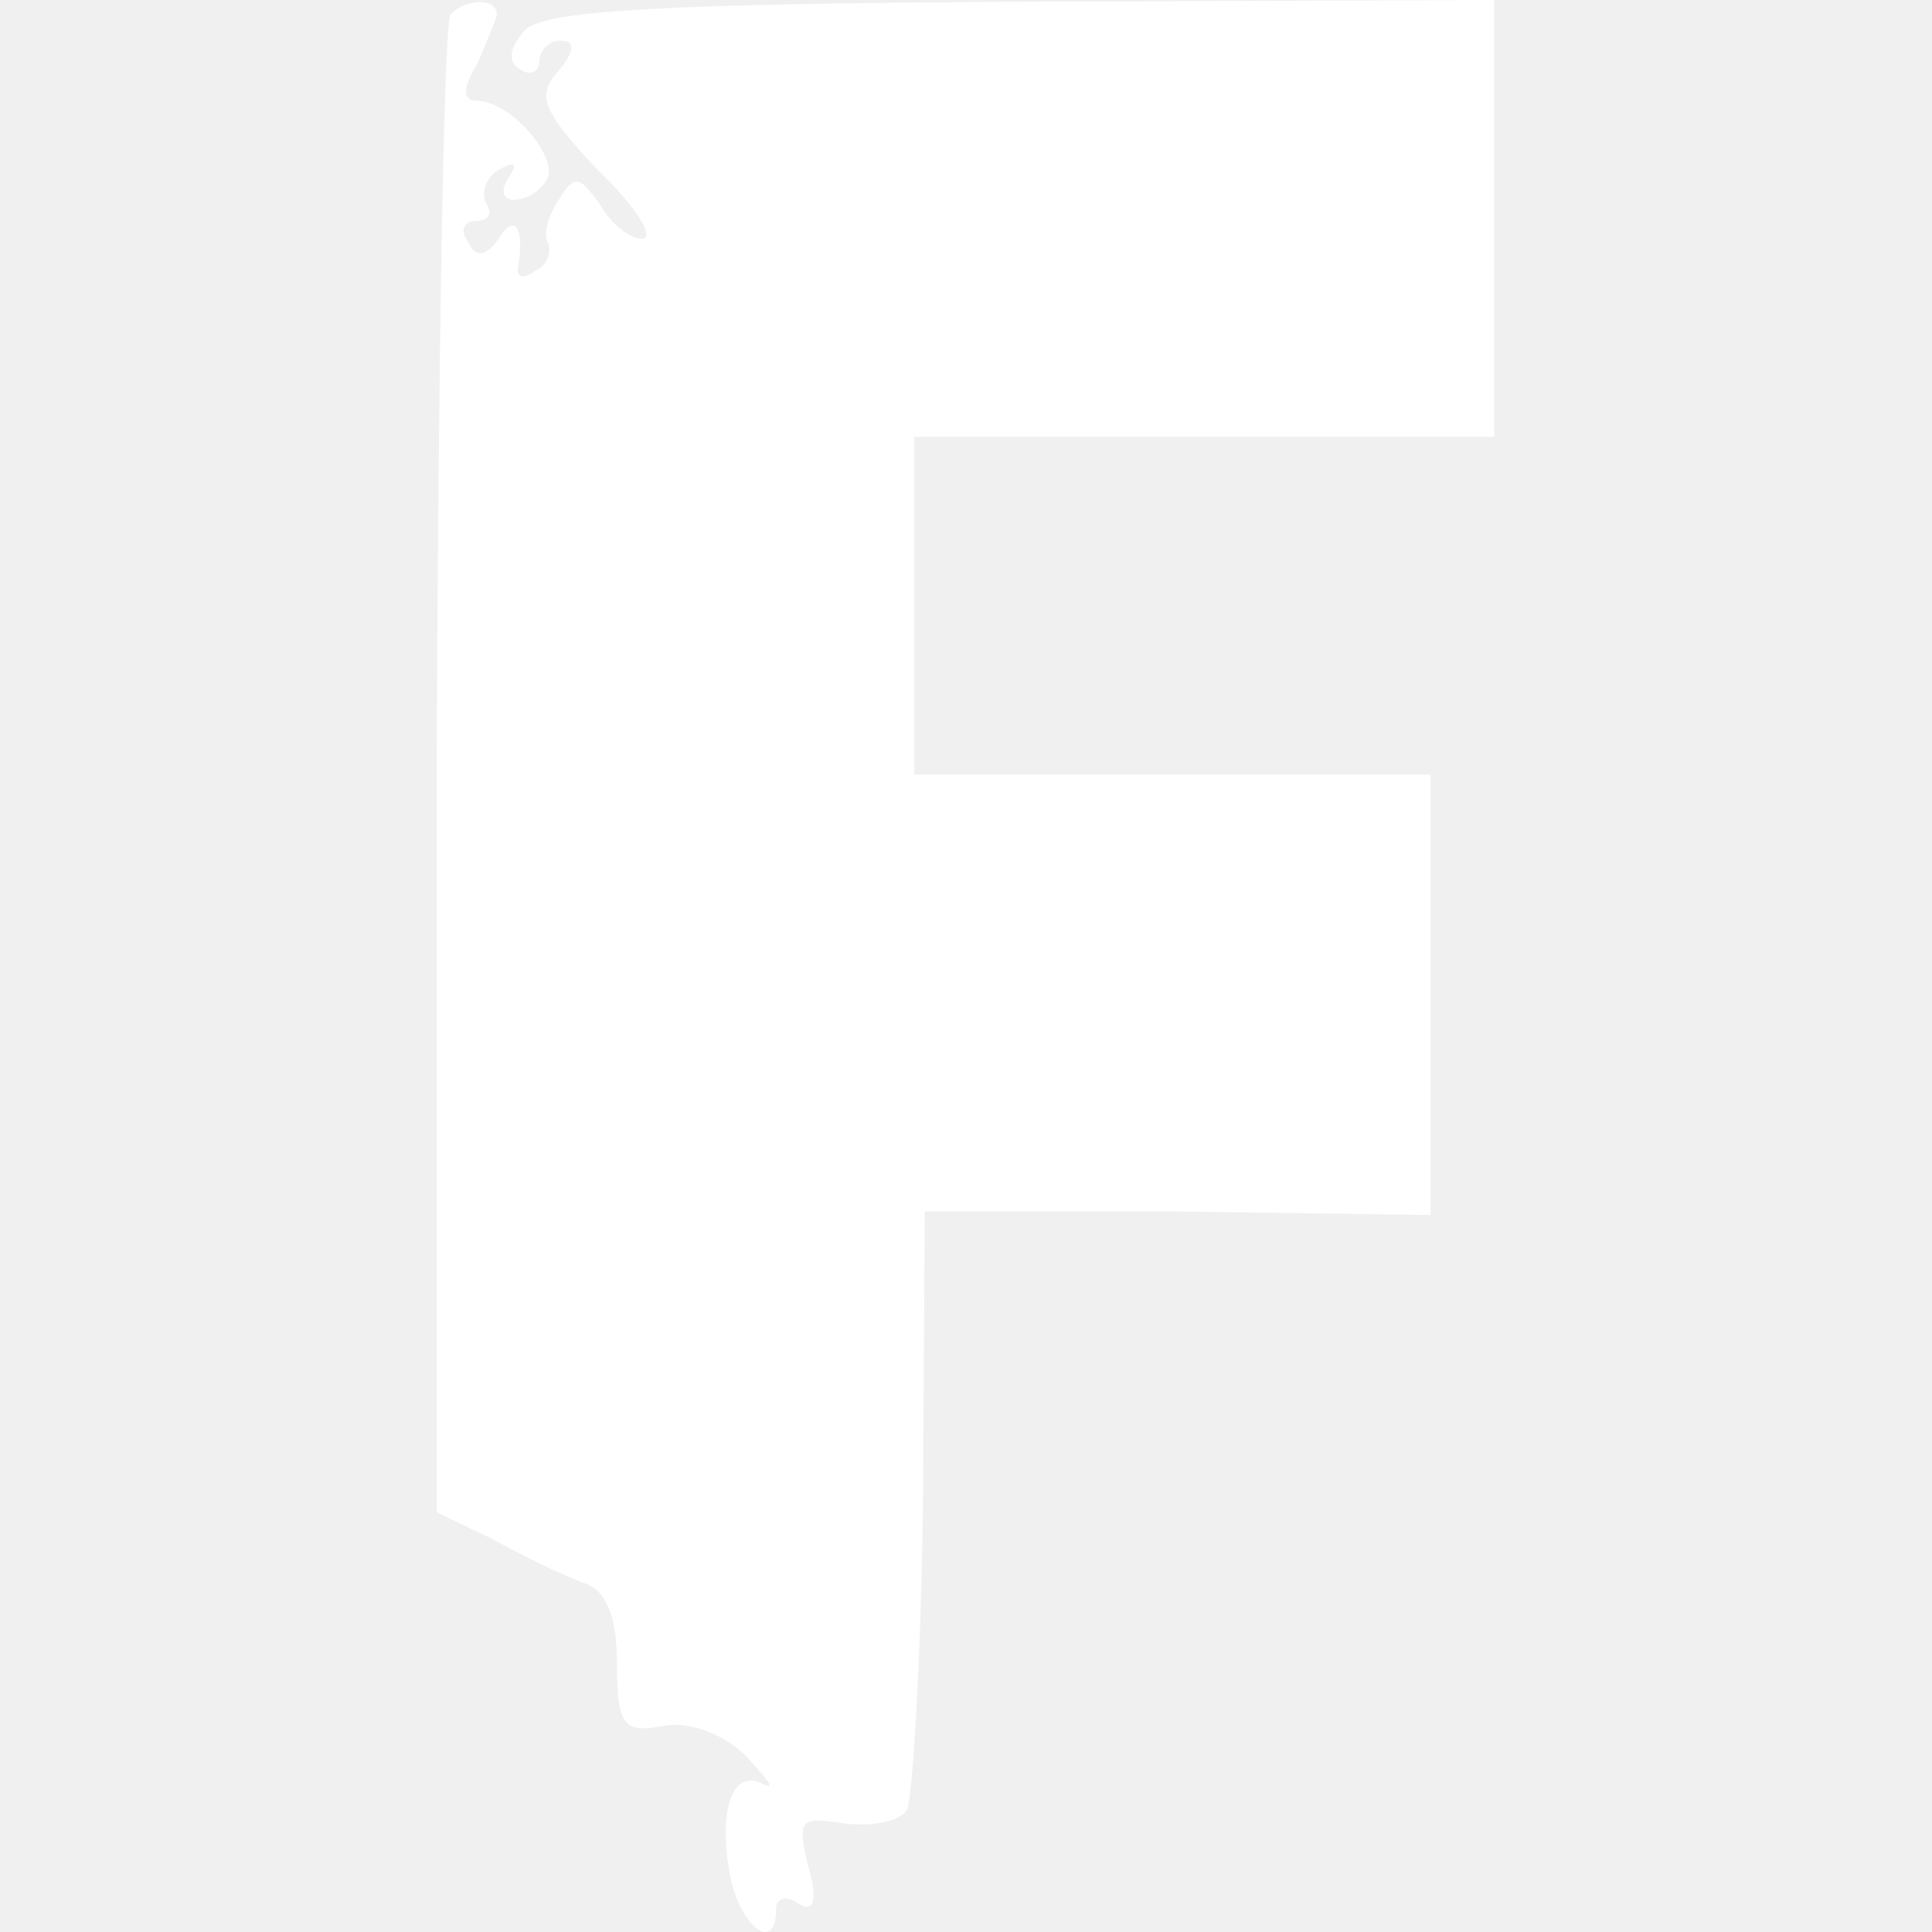
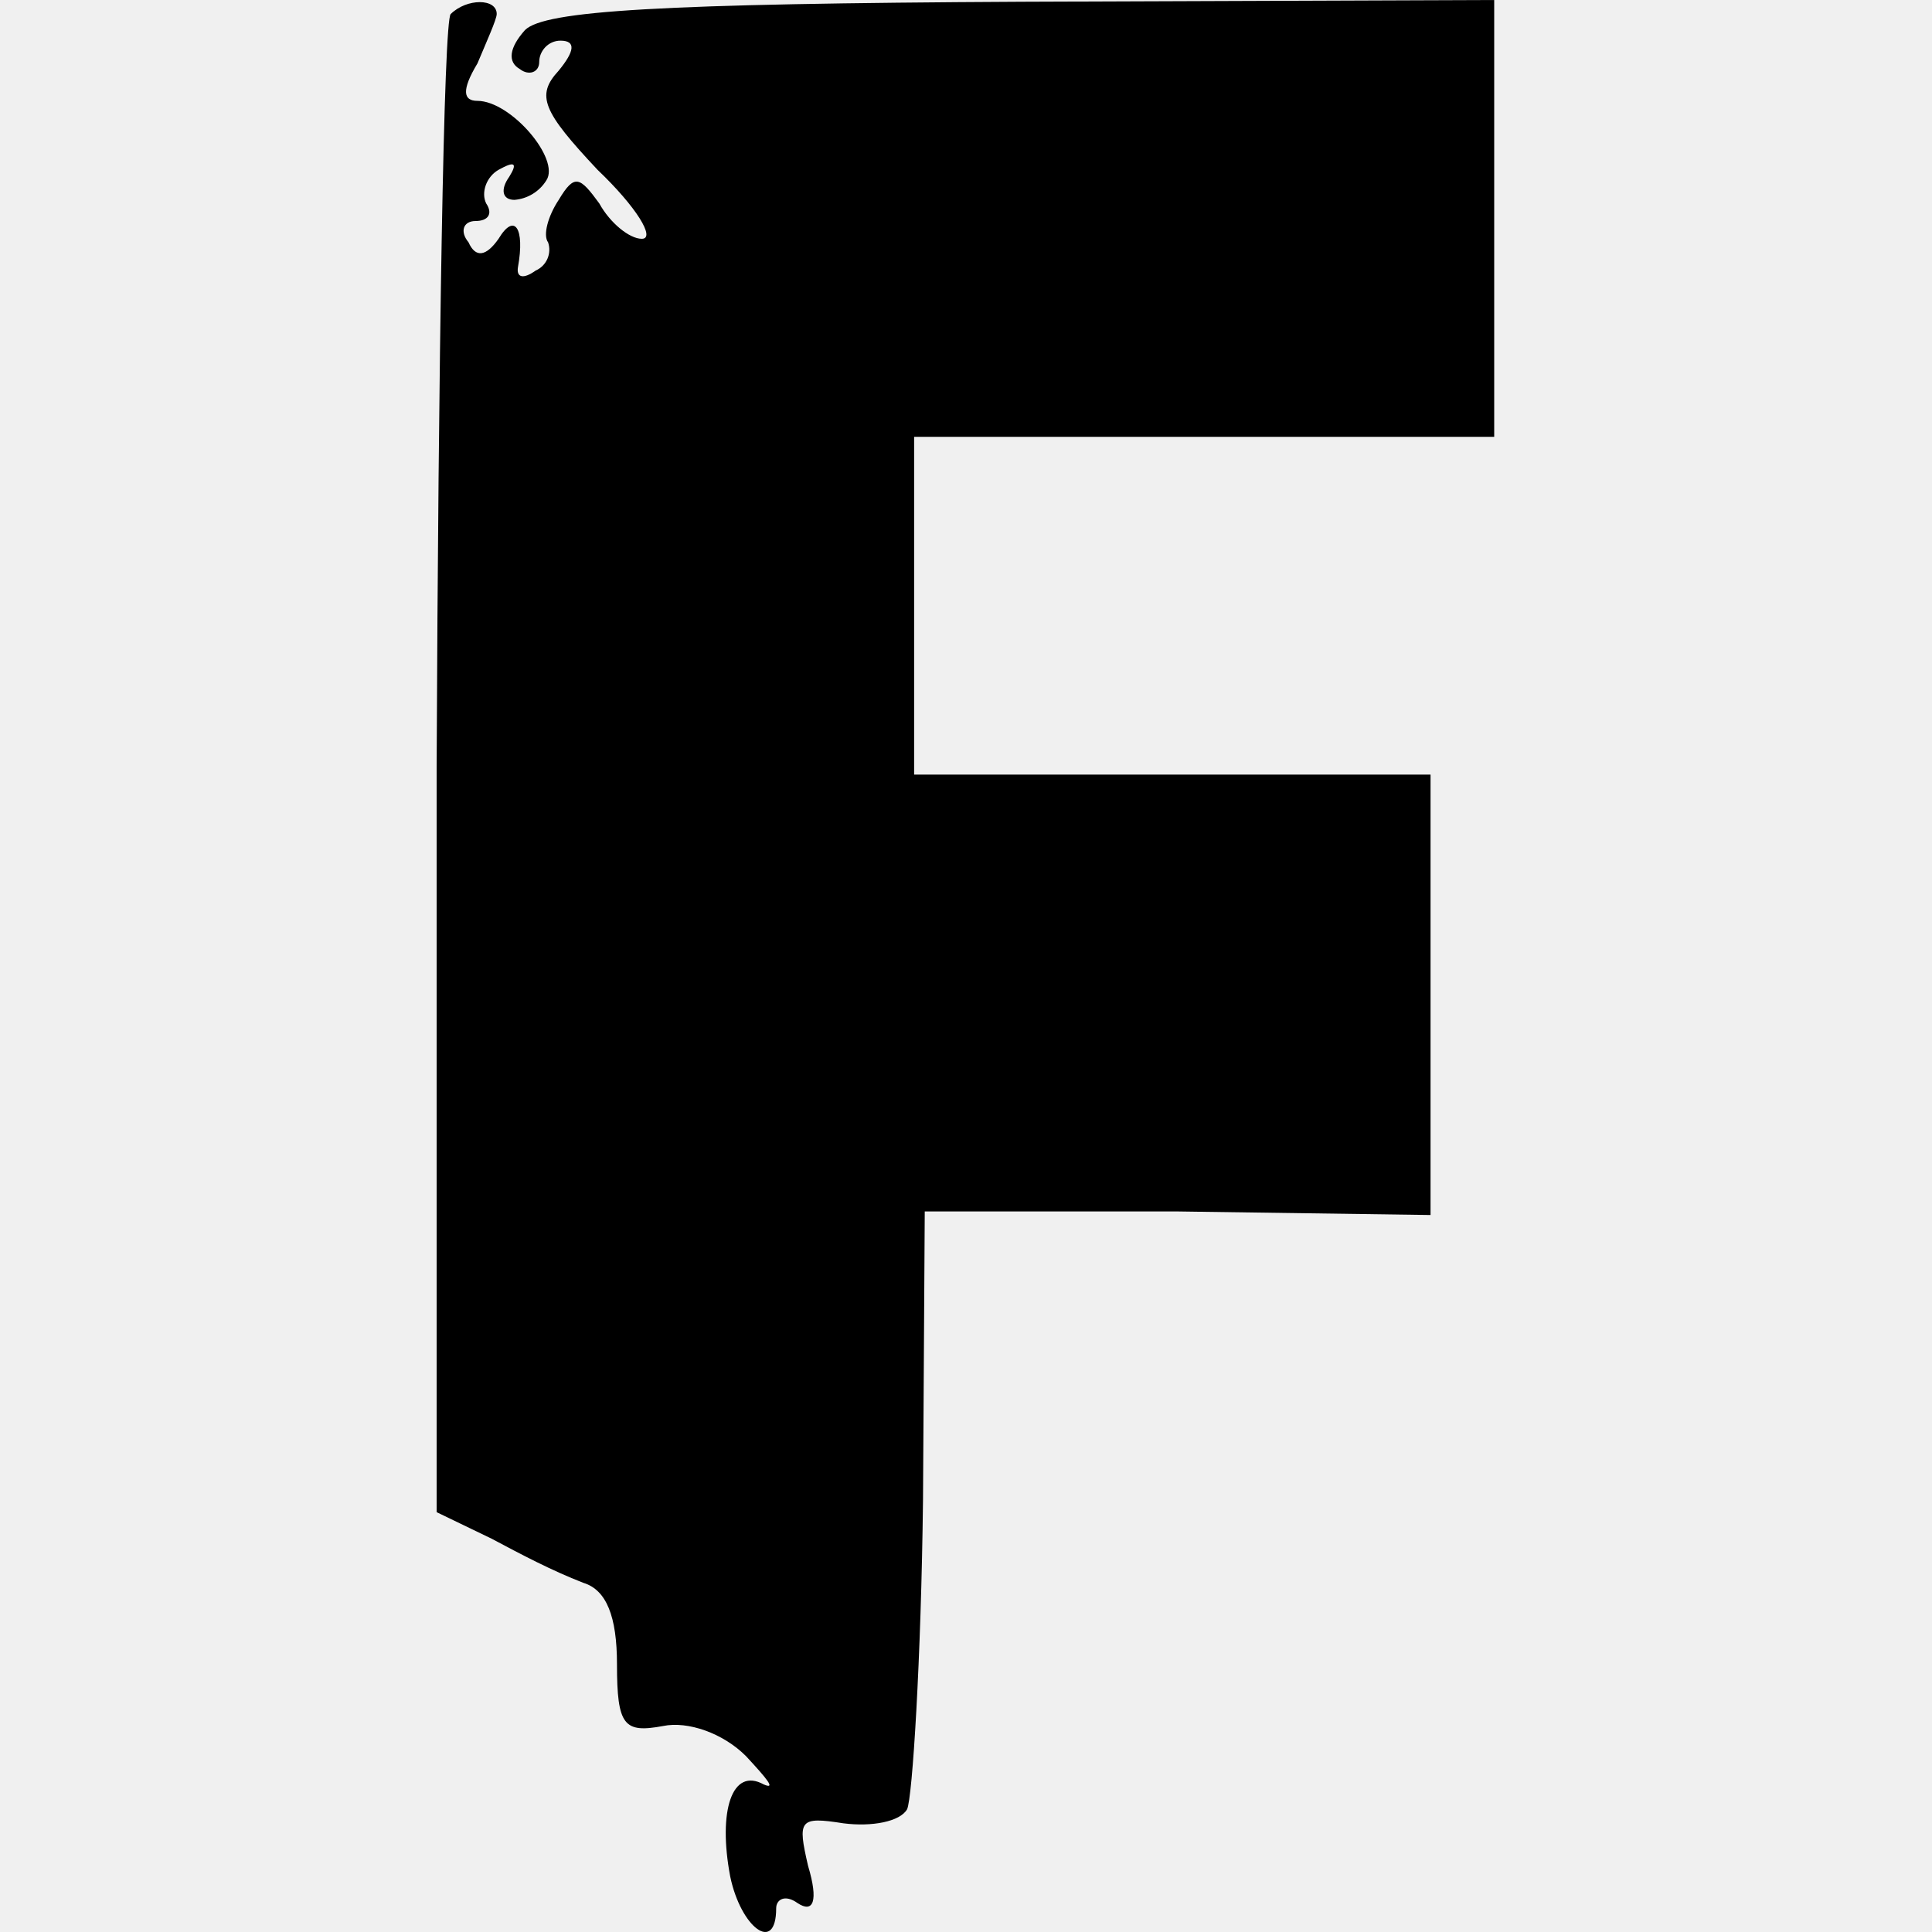
<svg xmlns="http://www.w3.org/2000/svg" width="1000" height="1000" viewBox="0 0 1000 1000" fill="none">
-   <g clip-path="url(#clip0)">
-     <path d="M247.05 33C251.65 22 257.1 10 257.1 7.25C257.1 -0.95 241.6 -0.95 233.3 7.25C229.65 10.05 226.9 185.798 226 397.296V782.693L254.4 796.393C269.9 804.643 285.499 812.892 301.999 819.292C313.899 822.942 319.349 836.692 319.349 861.392C319.349 893.392 323.049 897.092 343.149 893.392C355.999 890.692 374.299 897.092 386.149 908.992C397.148 920.892 401.748 926.391 395.348 923.641C378.849 914.492 371.549 937.391 377.949 971.241C383.449 997.791 401.748 1011.54 401.748 987.741C401.748 983.141 406.348 980.391 412.748 984.991C420.998 990.491 423.748 984.041 418.248 965.741C412.748 941.941 413.648 940.141 436.548 943.741C451.198 945.641 465.848 942.891 469.498 936.491C472.248 930.991 476.798 858.642 477.748 776.243L478.648 627.044H609.546L740.445 628.894V400.946H473.148V226.098H773.395V0L528.997 0.9C341.349 1.85 281.849 5.5 271.75 15.55C263.55 24.7 262.6 32.05 269 35.7C273.6 39.35 279.1 37.55 279.1 32.05C279.1 26.55 283.649 21.05 290.099 21.05C298.299 21.05 297.399 26.55 289.149 36.6C277.25 49.45 280.899 57.65 309.299 87.899C329.449 107.099 339.499 123.599 332.199 123.599C325.799 123.599 315.699 115.349 310.199 105.299C300.149 91.549 297.399 89.699 289.199 103.449C283.699 111.699 280.899 121.749 283.699 125.449C284.648 128.248 284.512 131.301 283.317 134.005C282.123 136.708 279.958 138.865 277.25 140.049C270.85 144.649 267.2 143.699 268.1 138.249C271.75 118.099 266.3 109.849 258.05 123.599C251.65 132.749 246.15 133.649 242.5 125.399C237.9 119.899 239.75 114.399 246.15 114.399C252.55 114.399 255.3 110.749 251.65 105.299C248.9 99.799 251.65 91.549 258.05 87.899C266.3 83.299 268.1 84.199 263.55 91.549C258.95 97.949 259.85 103.449 266.3 103.449C269.648 103.172 272.884 102.114 275.75 100.36C278.615 98.606 281.03 96.205 282.799 93.349C290.099 82.349 264.45 52.2 247.05 52.2C239.75 52.2 238.8 46.7 247.05 32.95V33Z" fill="#fff" />
-   </g>
-   <defs>
-     <clipPath id="clip0">
-       <rect width="1000" height="1000" fill="white" />
-     </clipPath>
-   </defs>
+   <path id="freefire" d="M247.05 33C251.65 22 257.1 10 257.1 7.25C257.1 -0.95 241.6 -0.95 233.3 7.25C229.65 10.05 226.9 185.798 226 397.296V782.693L254.4 796.393C269.9 804.643 285.499 812.892 301.999 819.292C313.899 822.942 319.349 836.692 319.349 861.392C319.349 893.392 323.049 897.092 343.149 893.392C355.999 890.692 374.299 897.092 386.149 908.992C397.148 920.892 401.748 926.391 395.348 923.641C378.849 914.492 371.549 937.391 377.949 971.241C383.449 997.791 401.748 1011.54 401.748 987.741C401.748 983.141 406.348 980.391 412.748 984.991C420.998 990.491 423.748 984.041 418.248 965.741C412.748 941.941 413.648 940.141 436.548 943.741C451.198 945.641 465.848 942.891 469.498 936.491C472.248 930.991 476.798 858.642 477.748 776.243L478.648 627.044H609.546L740.445 628.894V400.946H473.148V226.098H773.395V0L528.997 0.9C341.349 1.85 281.849 5.5 271.75 15.55C263.55 24.7 262.6 32.05 269 35.7C273.6 39.35 279.1 37.55 279.1 32.05C279.1 26.55 283.649 21.05 290.099 21.05C298.299 21.05 297.399 26.55 289.149 36.6C277.25 49.45 280.899 57.65 309.299 87.899C329.449 107.099 339.499 123.599 332.199 123.599C325.799 123.599 315.699 115.349 310.199 105.299C300.149 91.549 297.399 89.699 289.199 103.449C283.699 111.699 280.899 121.749 283.699 125.449C284.648 128.248 284.512 131.301 283.317 134.005C282.123 136.708 279.958 138.865 277.25 140.049C270.85 144.649 267.2 143.699 268.1 138.249C271.75 118.099 266.3 109.849 258.05 123.599C251.65 132.749 246.15 133.649 242.5 125.399C237.9 119.899 239.75 114.399 246.15 114.399C252.55 114.399 255.3 110.749 251.65 105.299C248.9 99.799 251.65 91.549 258.05 87.899C266.3 83.299 268.1 84.199 263.55 91.549C258.95 97.949 259.85 103.449 266.3 103.449C269.648 103.172 272.884 102.114 275.75 100.36C278.615 98.606 281.03 96.205 282.799 93.349C290.099 82.349 264.45 52.2 247.05 52.2C239.75 52.2 238.8 46.7 247.05 32.95V33Z" fill="currentColor" />
</svg>
